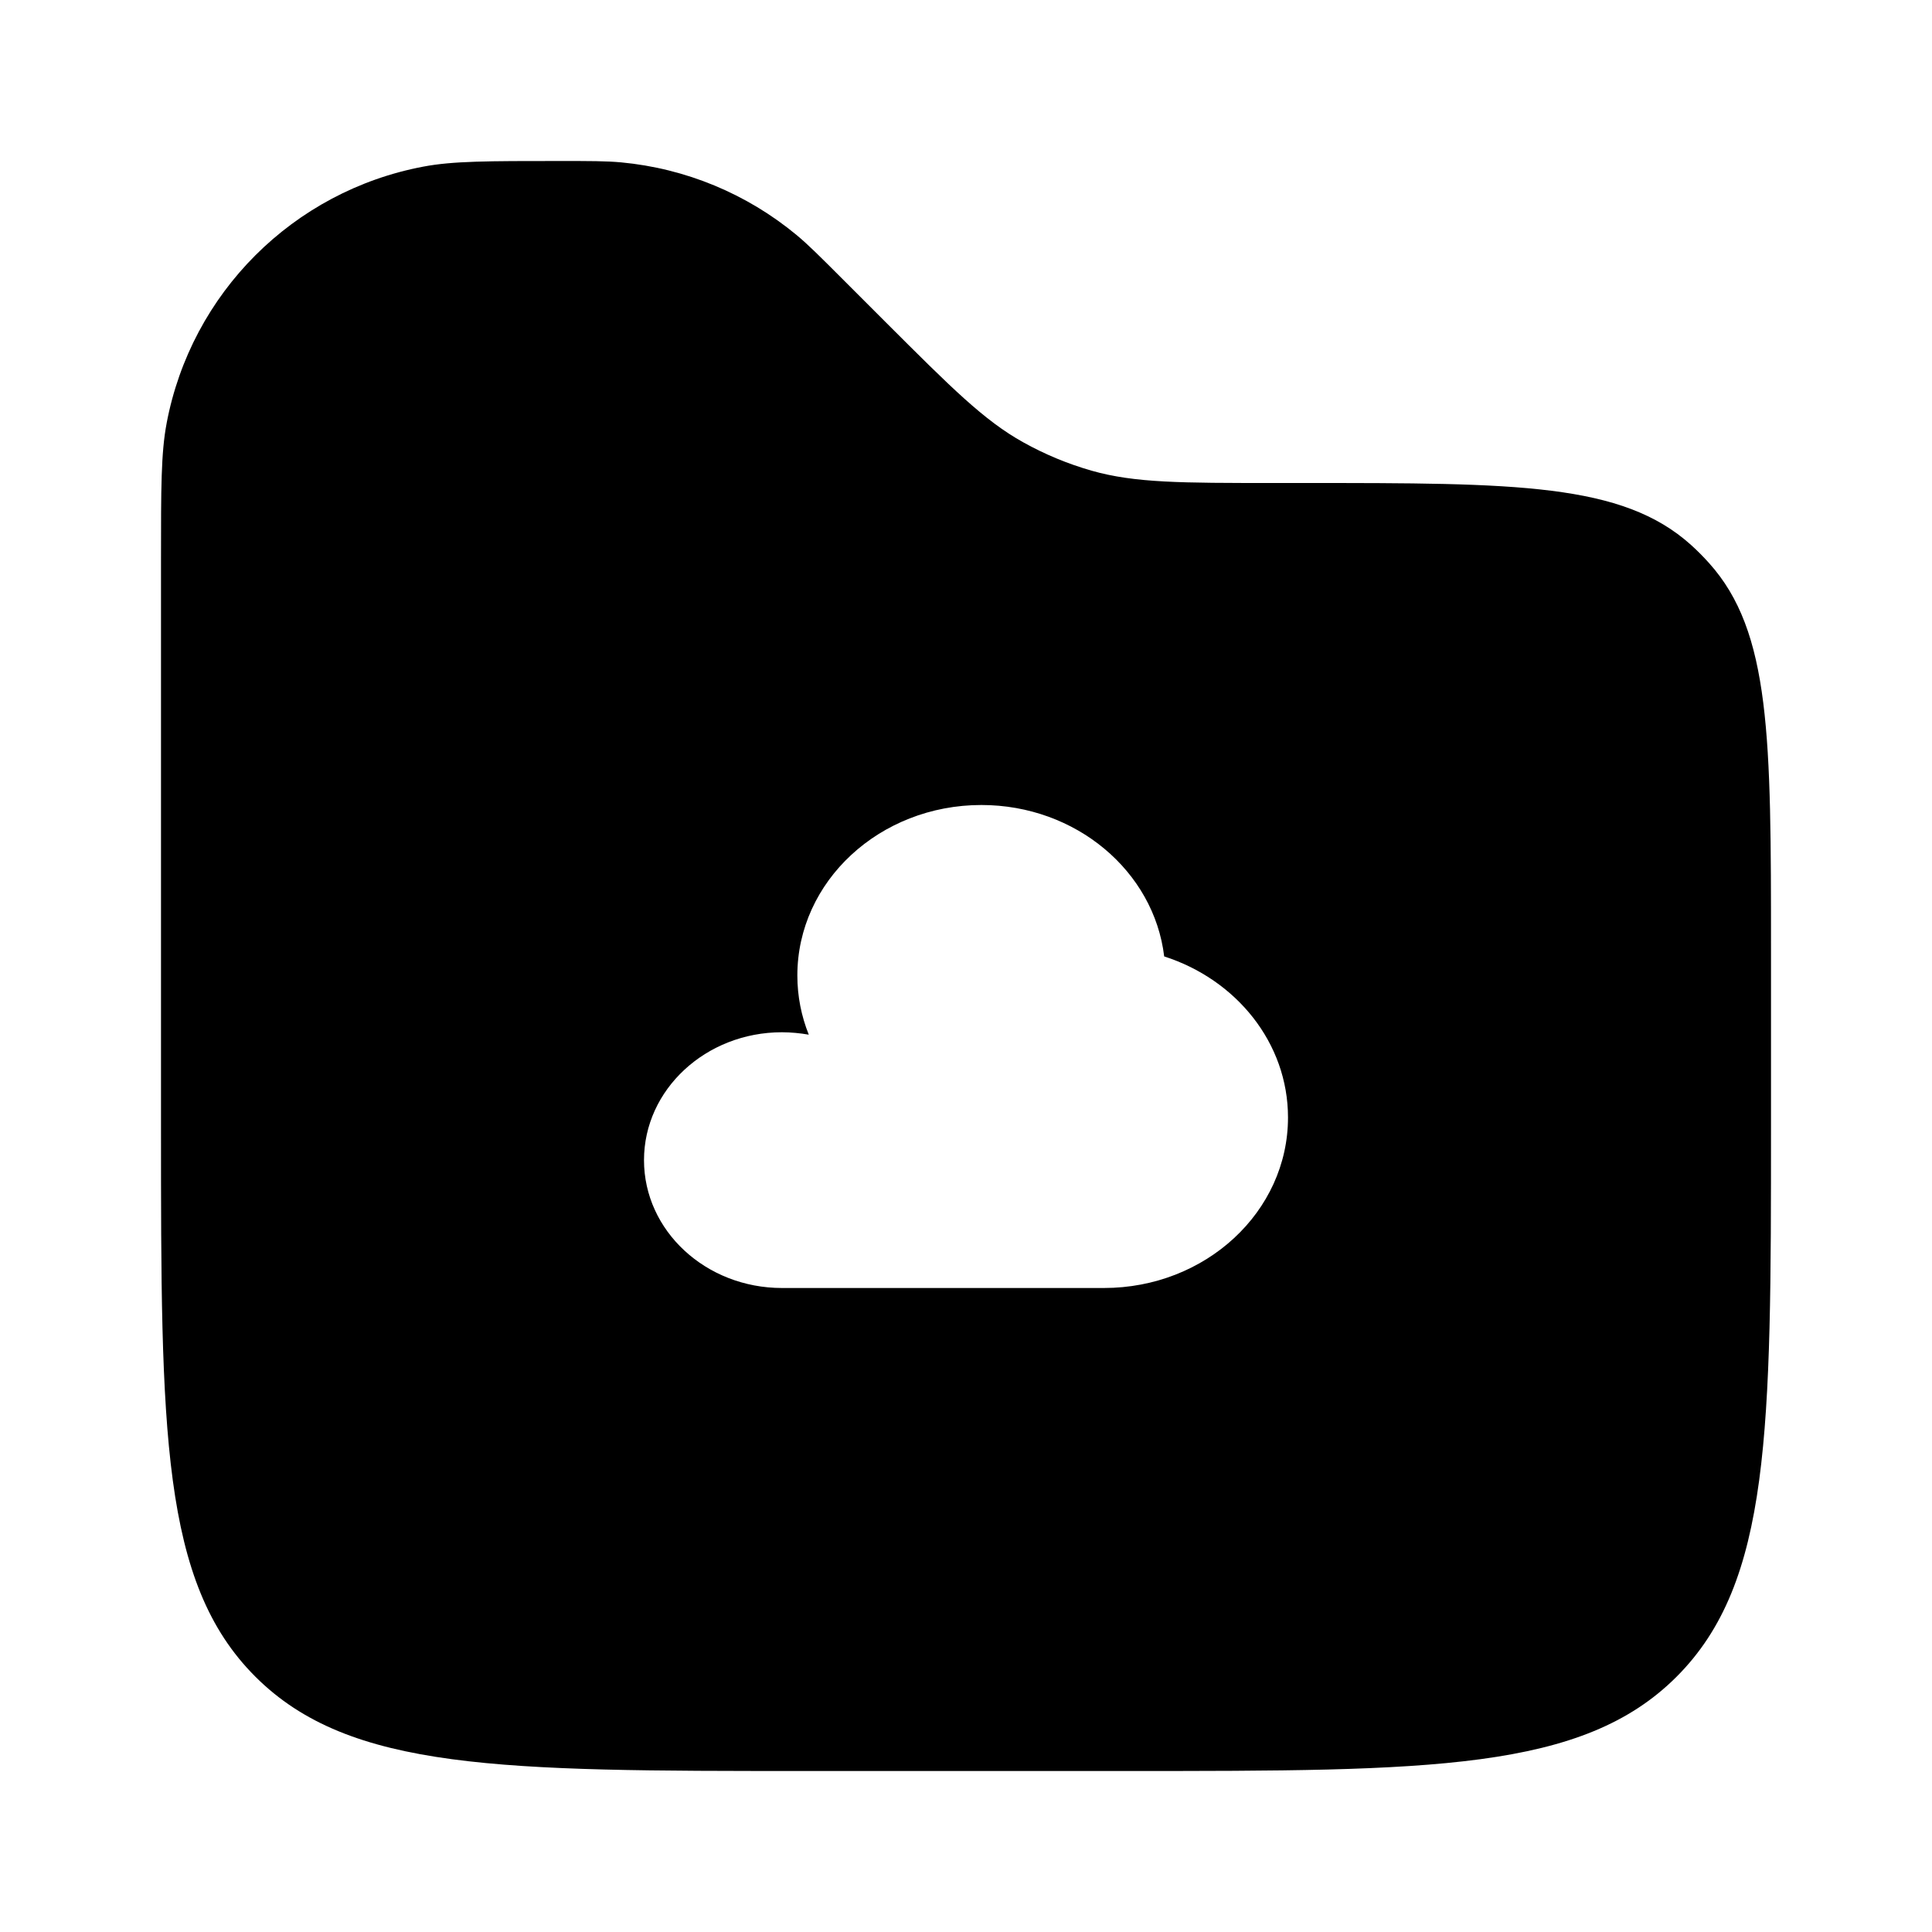
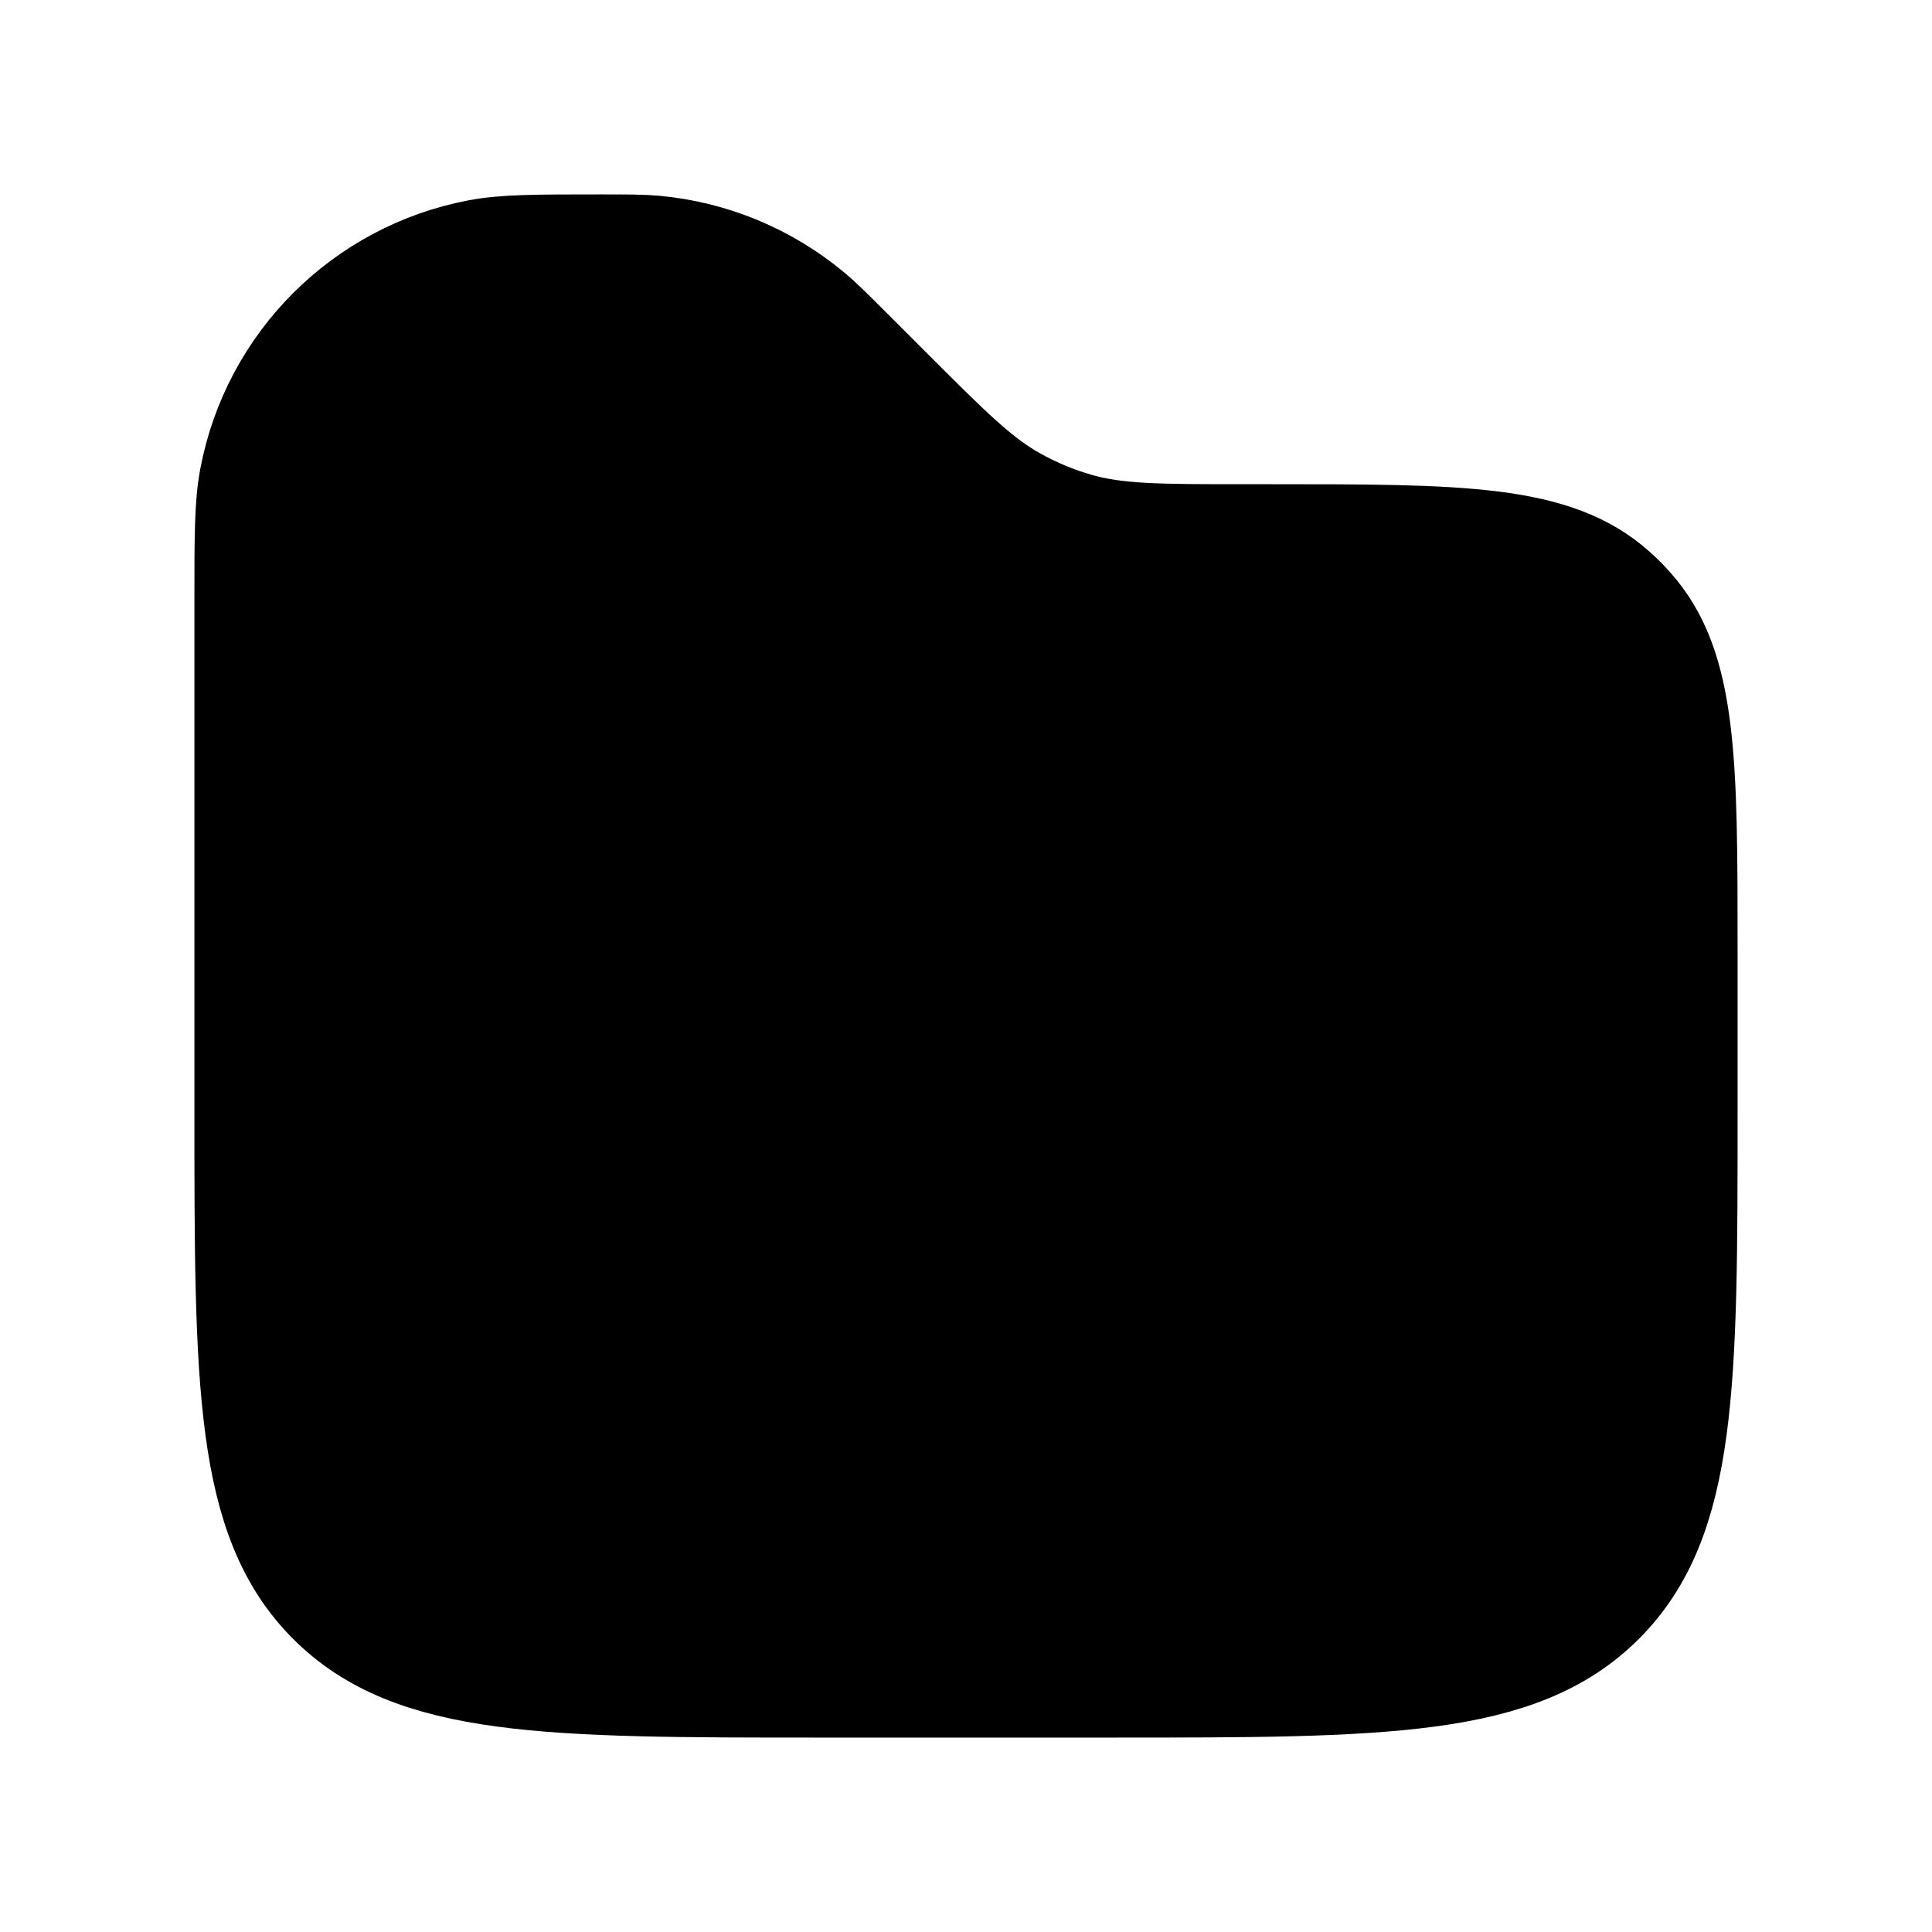
<svg xmlns="http://www.w3.org/2000/svg" width="32" height="32" viewBox="0 0 24 24">
-   <path fill="currentColor" fill-rule="evenodd" d="M2.07 5.258C2 5.626 2 6.068 2 6.95V14c0 3.771 0 5.657 1.172 6.828S6.229 22 10 22h4c3.771 0 5.657 0 6.828-1.172S22 17.771 22 14v-2.202c0-2.632 0-3.949-.77-4.804a3 3 0 0 0-.224-.225C20.151 6 18.834 6 16.202 6h-.374c-1.153 0-1.73 0-2.268-.153a4 4 0 0 1-.848-.352C12.224 5.224 11.816 4.815 11 4l-.55-.55c-.274-.274-.41-.41-.554-.53a4 4 0 0 0-2.18-.903C7.53 2 7.336 2 6.95 2c-.883 0-1.324 0-1.692.07A4 4 0 0 0 2.07 5.257M13.713 16C14.977 16 16 15.052 16 13.882c0-.927-.643-1.714-1.538-2.001C14.335 10.823 13.366 10 12.191 10c-1.263 0-2.286.948-2.286 2.118c0 .258.05.506.142.735a2 2 0 0 0-.333-.03c-.946 0-1.714.712-1.714 1.589S8.768 16 9.714 16z" clip-rule="evenodd" />
+   <g transform="translate(1.2 1.2) scale(0.9)" fill="currentColor" stroke="currentColor" stroke-width="1.3">
+     <path d="M2 6.95c0-.883 0-1.324.07-1.692A4 4 0 0 1 5.257 2.07C5.626 2 6.068 2 6.95 2c.386 0 .58 0 .766.017a4 4 0 0 1 2.18.904c.144.119.28.255.554.529L11 4c.816.816 1.224 1.224 1.712 1.495a4 4 0 0 0 .848.352C14.098 6 14.675 6 15.828 6h.374c2.632 0 3.949 0 4.804.77q.119.105.224.224c.77.855.77 2.172.77 4.804V14c0 3.771 0 5.657-1.172 6.828S17.771 22 14 22h-4c-3.771 0-5.657 0-6.828-1.172S2 17.771 2 14z" />
+     <path stroke-linecap="round" d="M12.952 11.885a2.45 2.45 0 0 1 1.51-.004m-4.415.972a2 2 0 0 0-.333-.03c-.946 0-1.714.712-1.714 1.589S8.768 16 9.714 16h4C14.977 16 16 15.052 16 13.882c0-.927-.643-1.714-1.538-2.001m-4.415.972a2 2 0 0 1-.142-.735c0-1.17 1.023-2.118 2.286-2.118c1.175 0 2.144.823 2.271 1.88m-4.415.973c.225.041.435.123.62.238" />
+   </g>
</svg>
